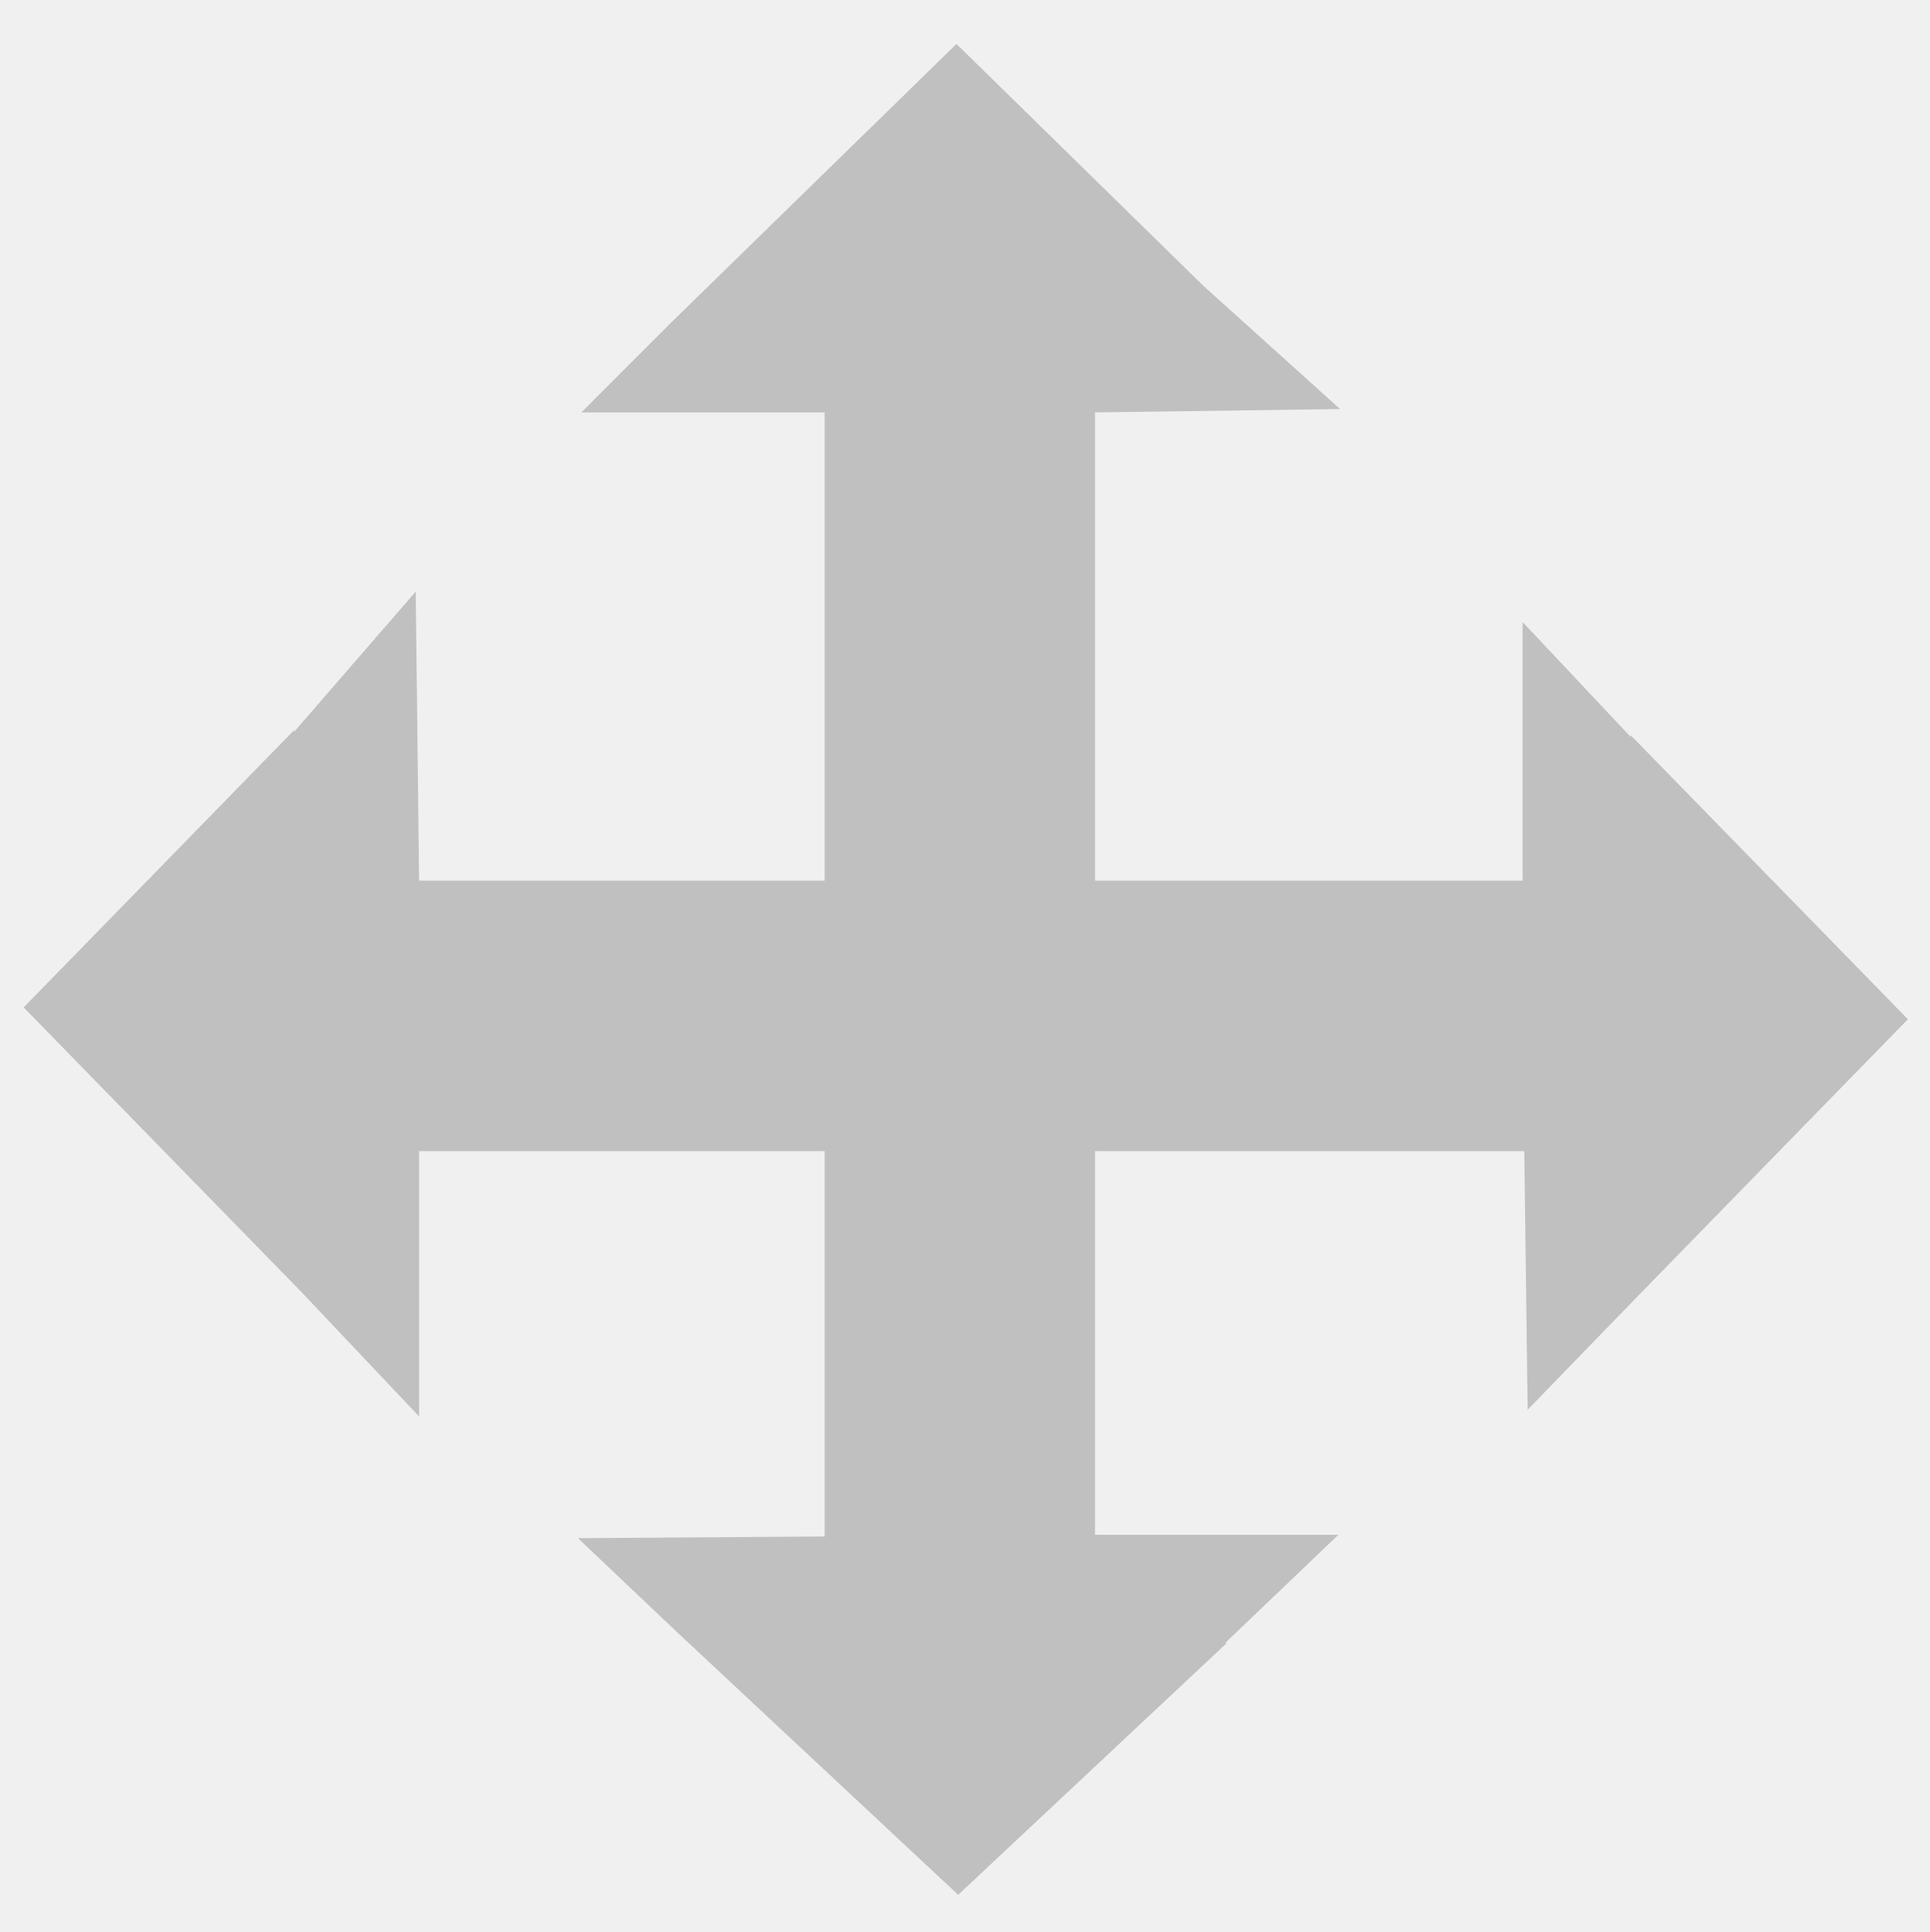
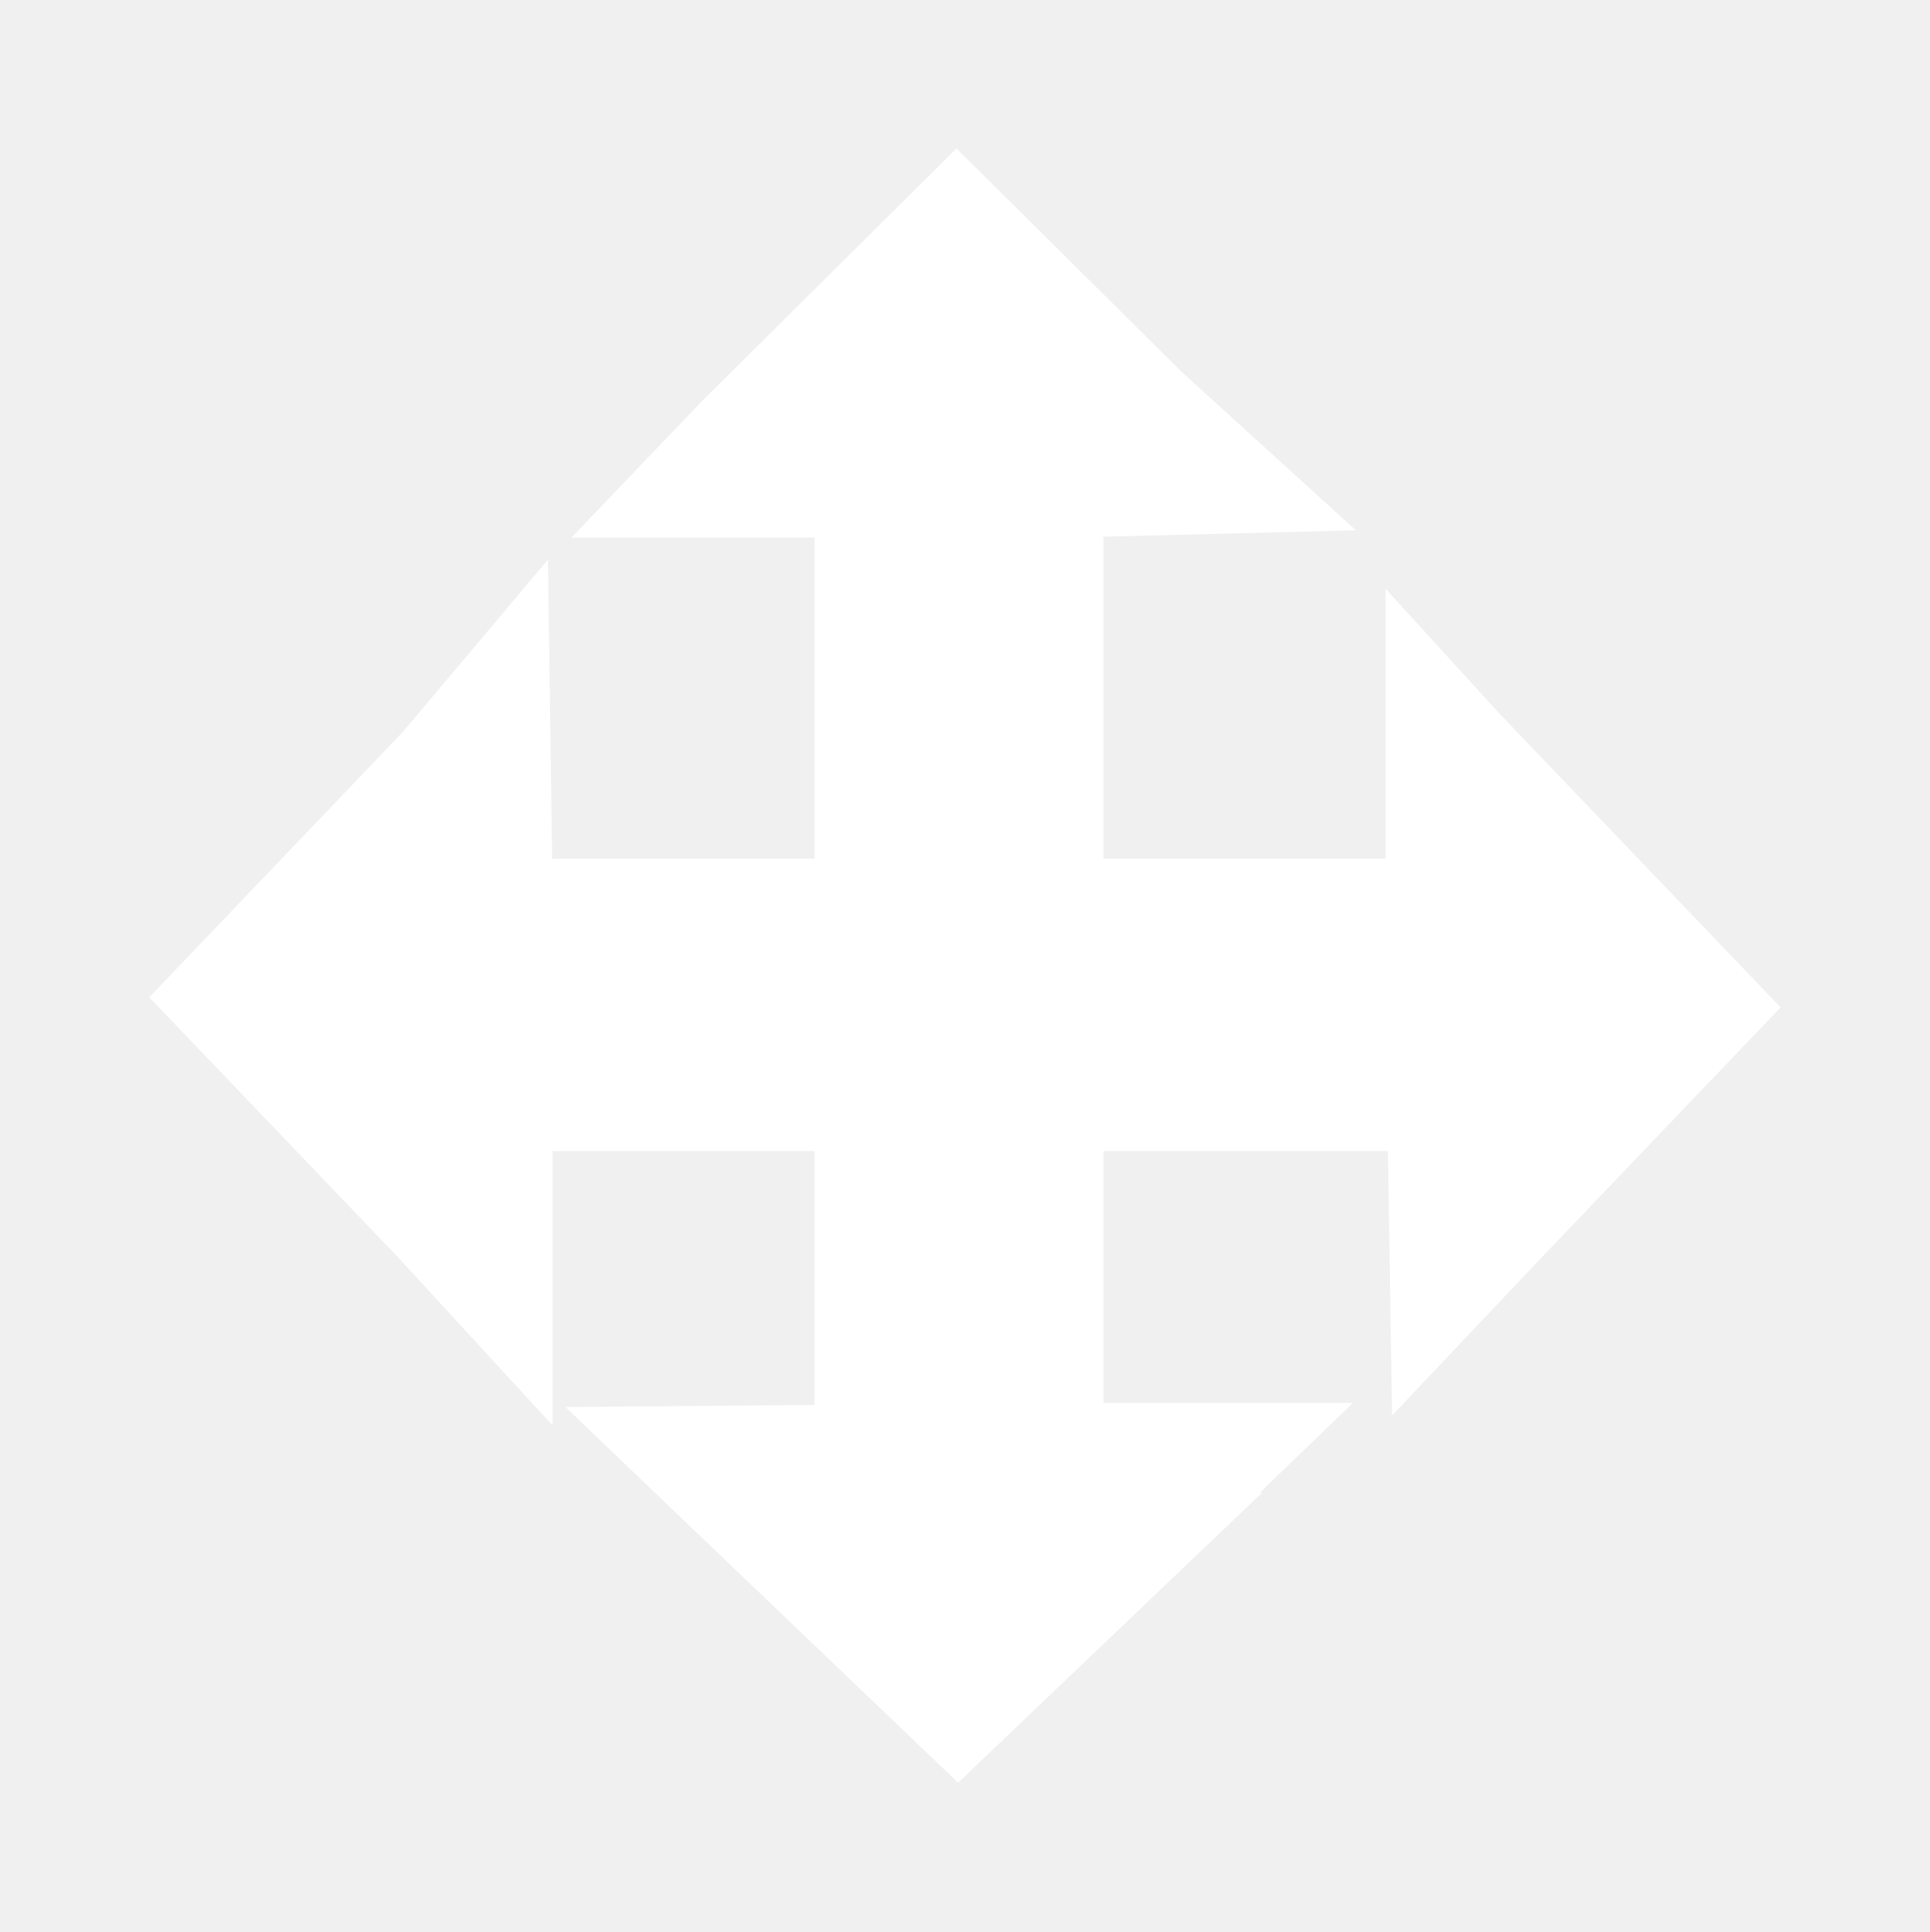
<svg xmlns="http://www.w3.org/2000/svg" version="1.1" id="Layer_1" x="0px" y="0px" viewBox="0 0 114.2 114.3" style="enable-background:new 0 0 114.2 114.3;" xml:space="preserve">
  <style type="text/css">
- 	.st0{fill:#2E53A1;stroke:#1E1E1C;stroke-linecap:round;stroke-miterlimit:10;}
- 	.st1{fill:#C0C0C0;}
+ 	.st0{fill:#FFFFFF;stroke:#FFFFFF;stroke-width:4;stroke-linecap:round;stroke-miterlimit:10;}
+ 	.st1{fill:#FFFFFF;stroke:#FFFFFF;stroke-width:4;stroke-miterlimit:10;}
</style>
-   <path class="st0" d="M83.5,49.5" />
-   <polygon class="st1" points="96.5,43.5 96.5,43.6 90.1,36.8 90.1,52.1 64.8,52.1 64.8,24.4 79.3,24.2 71.2,16.9 71.2,16.9 56.6,2.6   39.8,19 39.8,19 34.4,24.4 48.8,24.4 48.8,52.1 24.8,52.1 24.6,35 17.4,43.3 17.4,43.2 1.4,59.6 17.8,76.4 24.8,83.8 24.8,68.1   48.8,68.1 48.8,90.9 34.2,91 40,96.5 40,96.5 56.7,112.1 72.6,97.2 72.5,97.2 79.2,90.8 64.8,90.8 64.8,68.1 90.2,68.1 90.4,83.4   96.9,76.7 112.9,60.3 " />
+   <path class="st0" d="M78.2,51" />
+   <polygon class="st1" points="89.2,45.6 89.2,45.7 84,40 84,52.8 63.3,52.8 63.3,29.8 75.2,29.5 68.6,23.5 68.6,23.5 56.6,11.6   42.9,25.2 42.9,25.2 38.5,29.8 50.2,29.8 50.2,52.8 30.7,52.8 30.5,38.5 24.6,45.5 24.6,45.4 11.6,59 25,73 30.7,79.2 30.7,66.1   50.2,66.1 50.2,85.1 38.4,85.2 43.1,89.7 43.1,89.7 56.7,102.7 69.7,90.3 69.6,90.3 75.1,85 63.3,85 63.3,66.1 84.1,66.1 84.3,78.8   89.6,73.2 102.6,59.6 " />
</svg>
